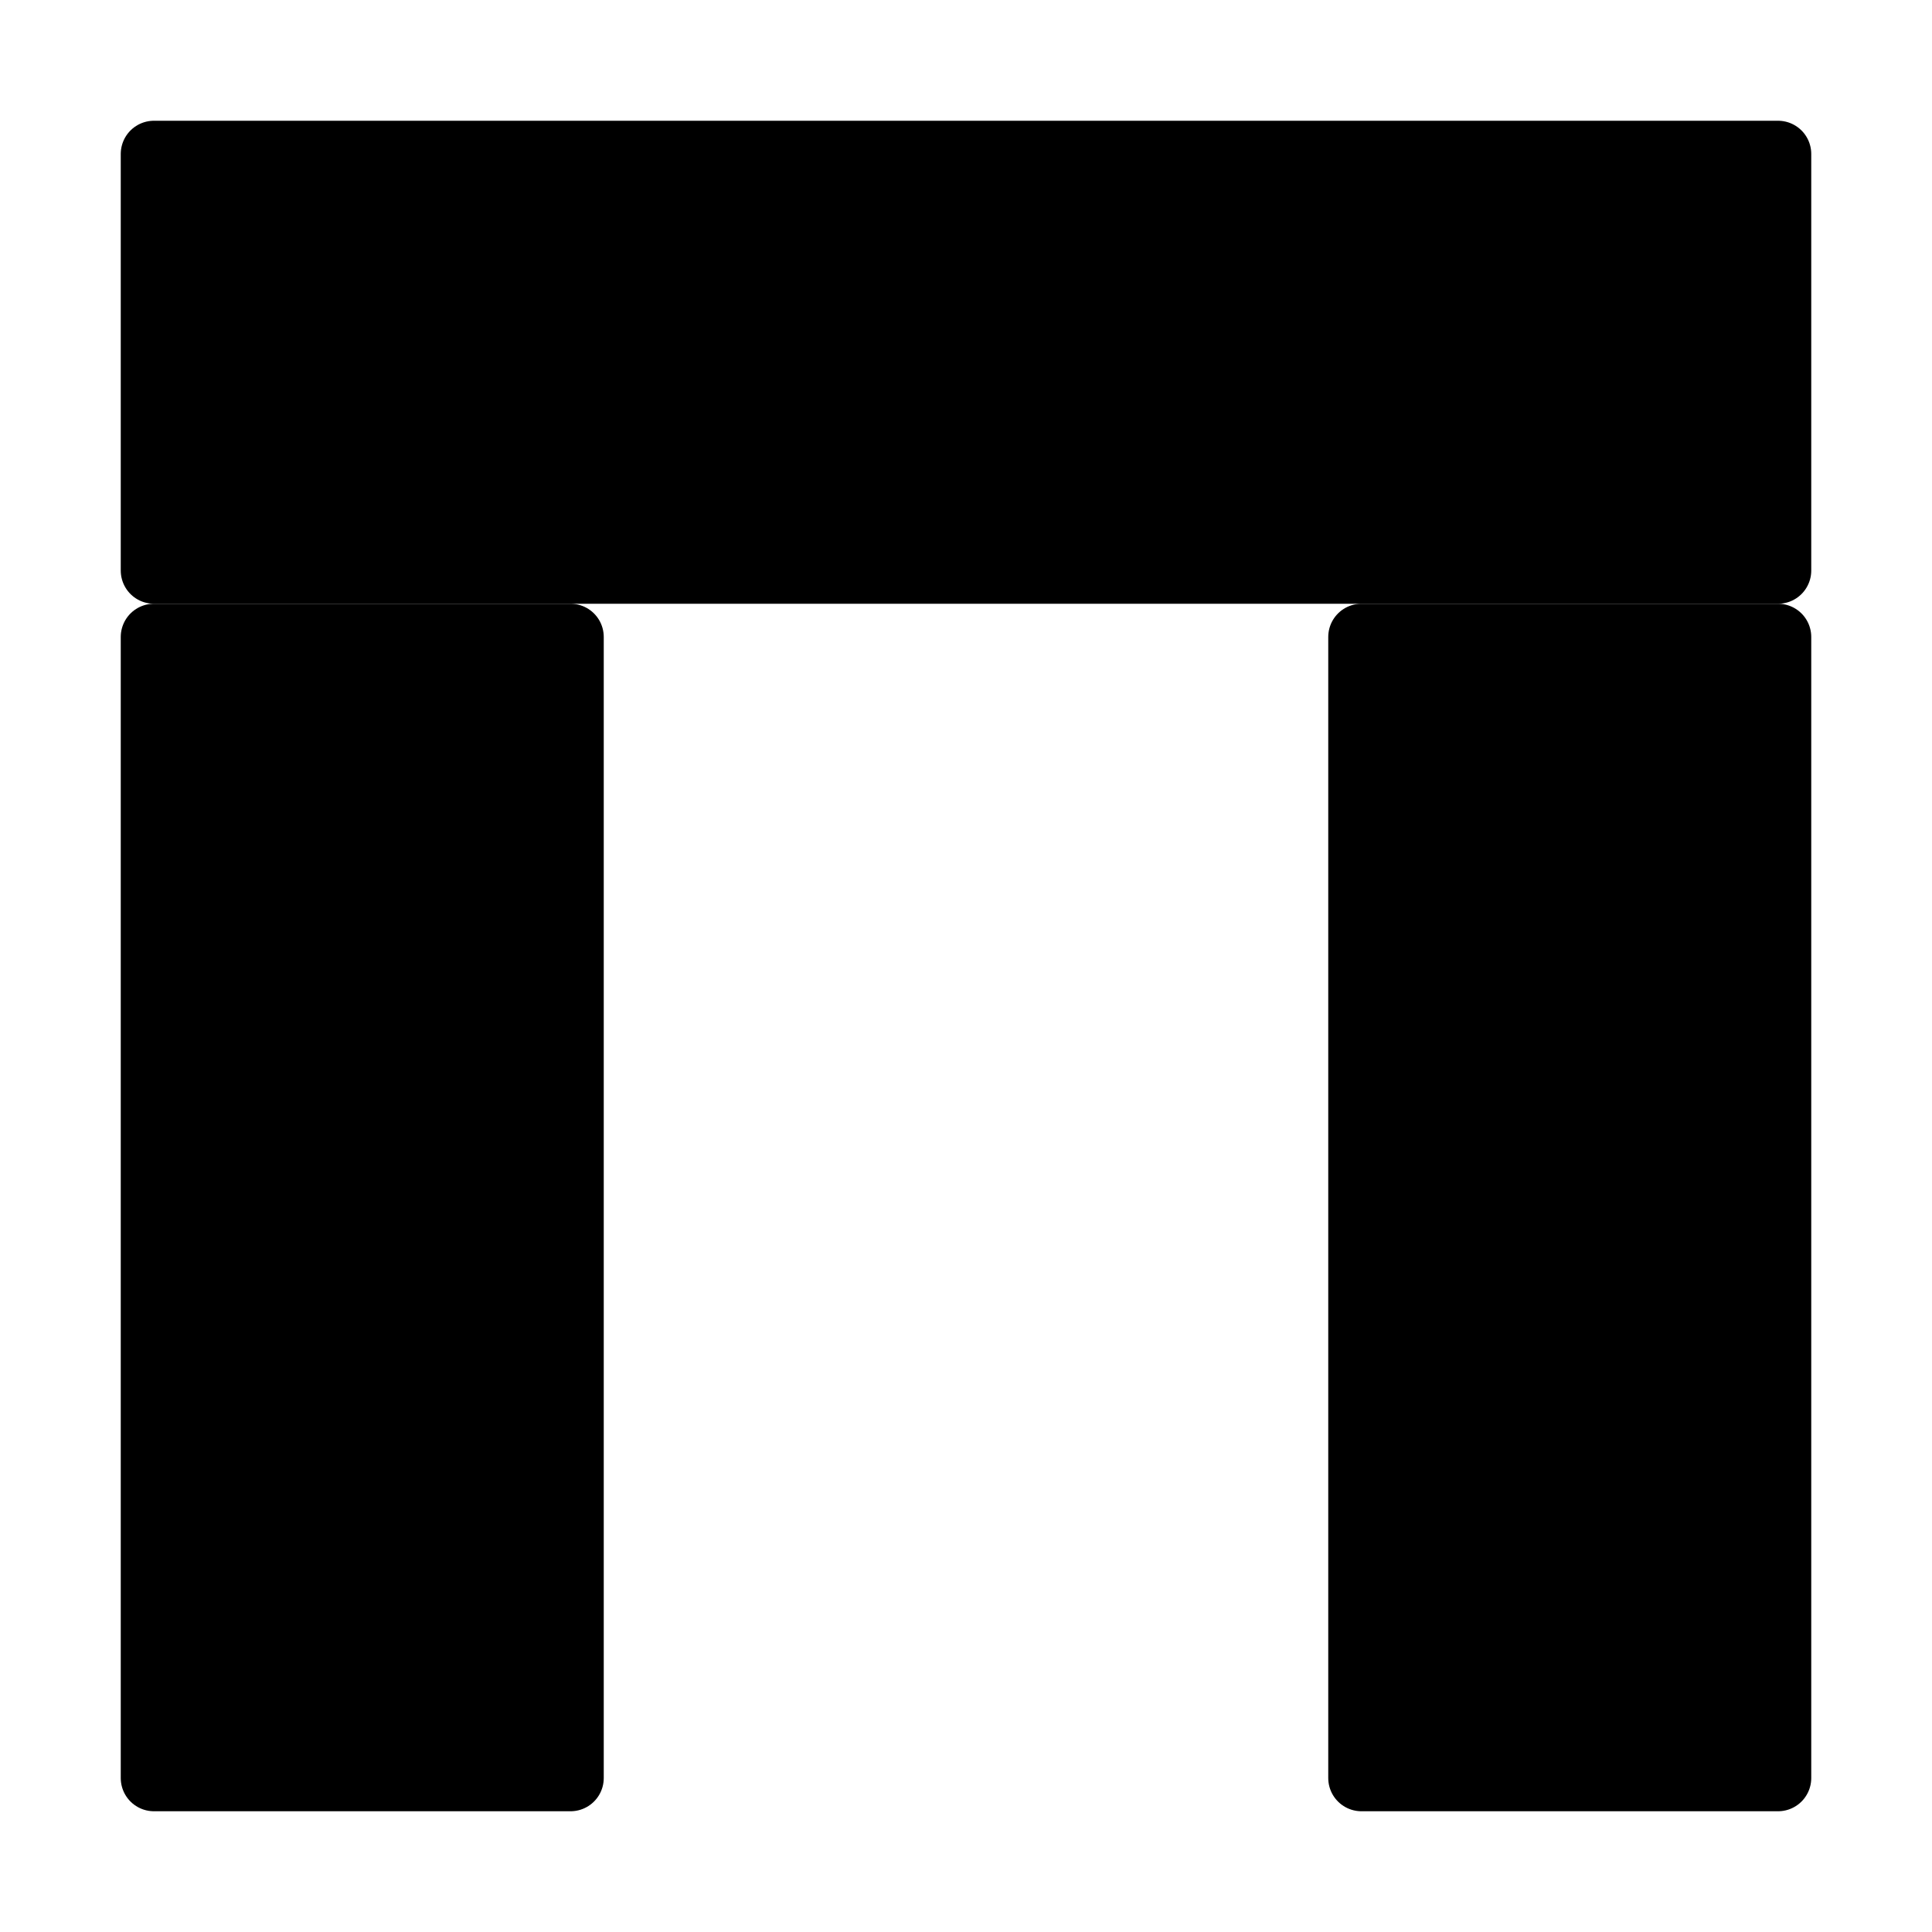
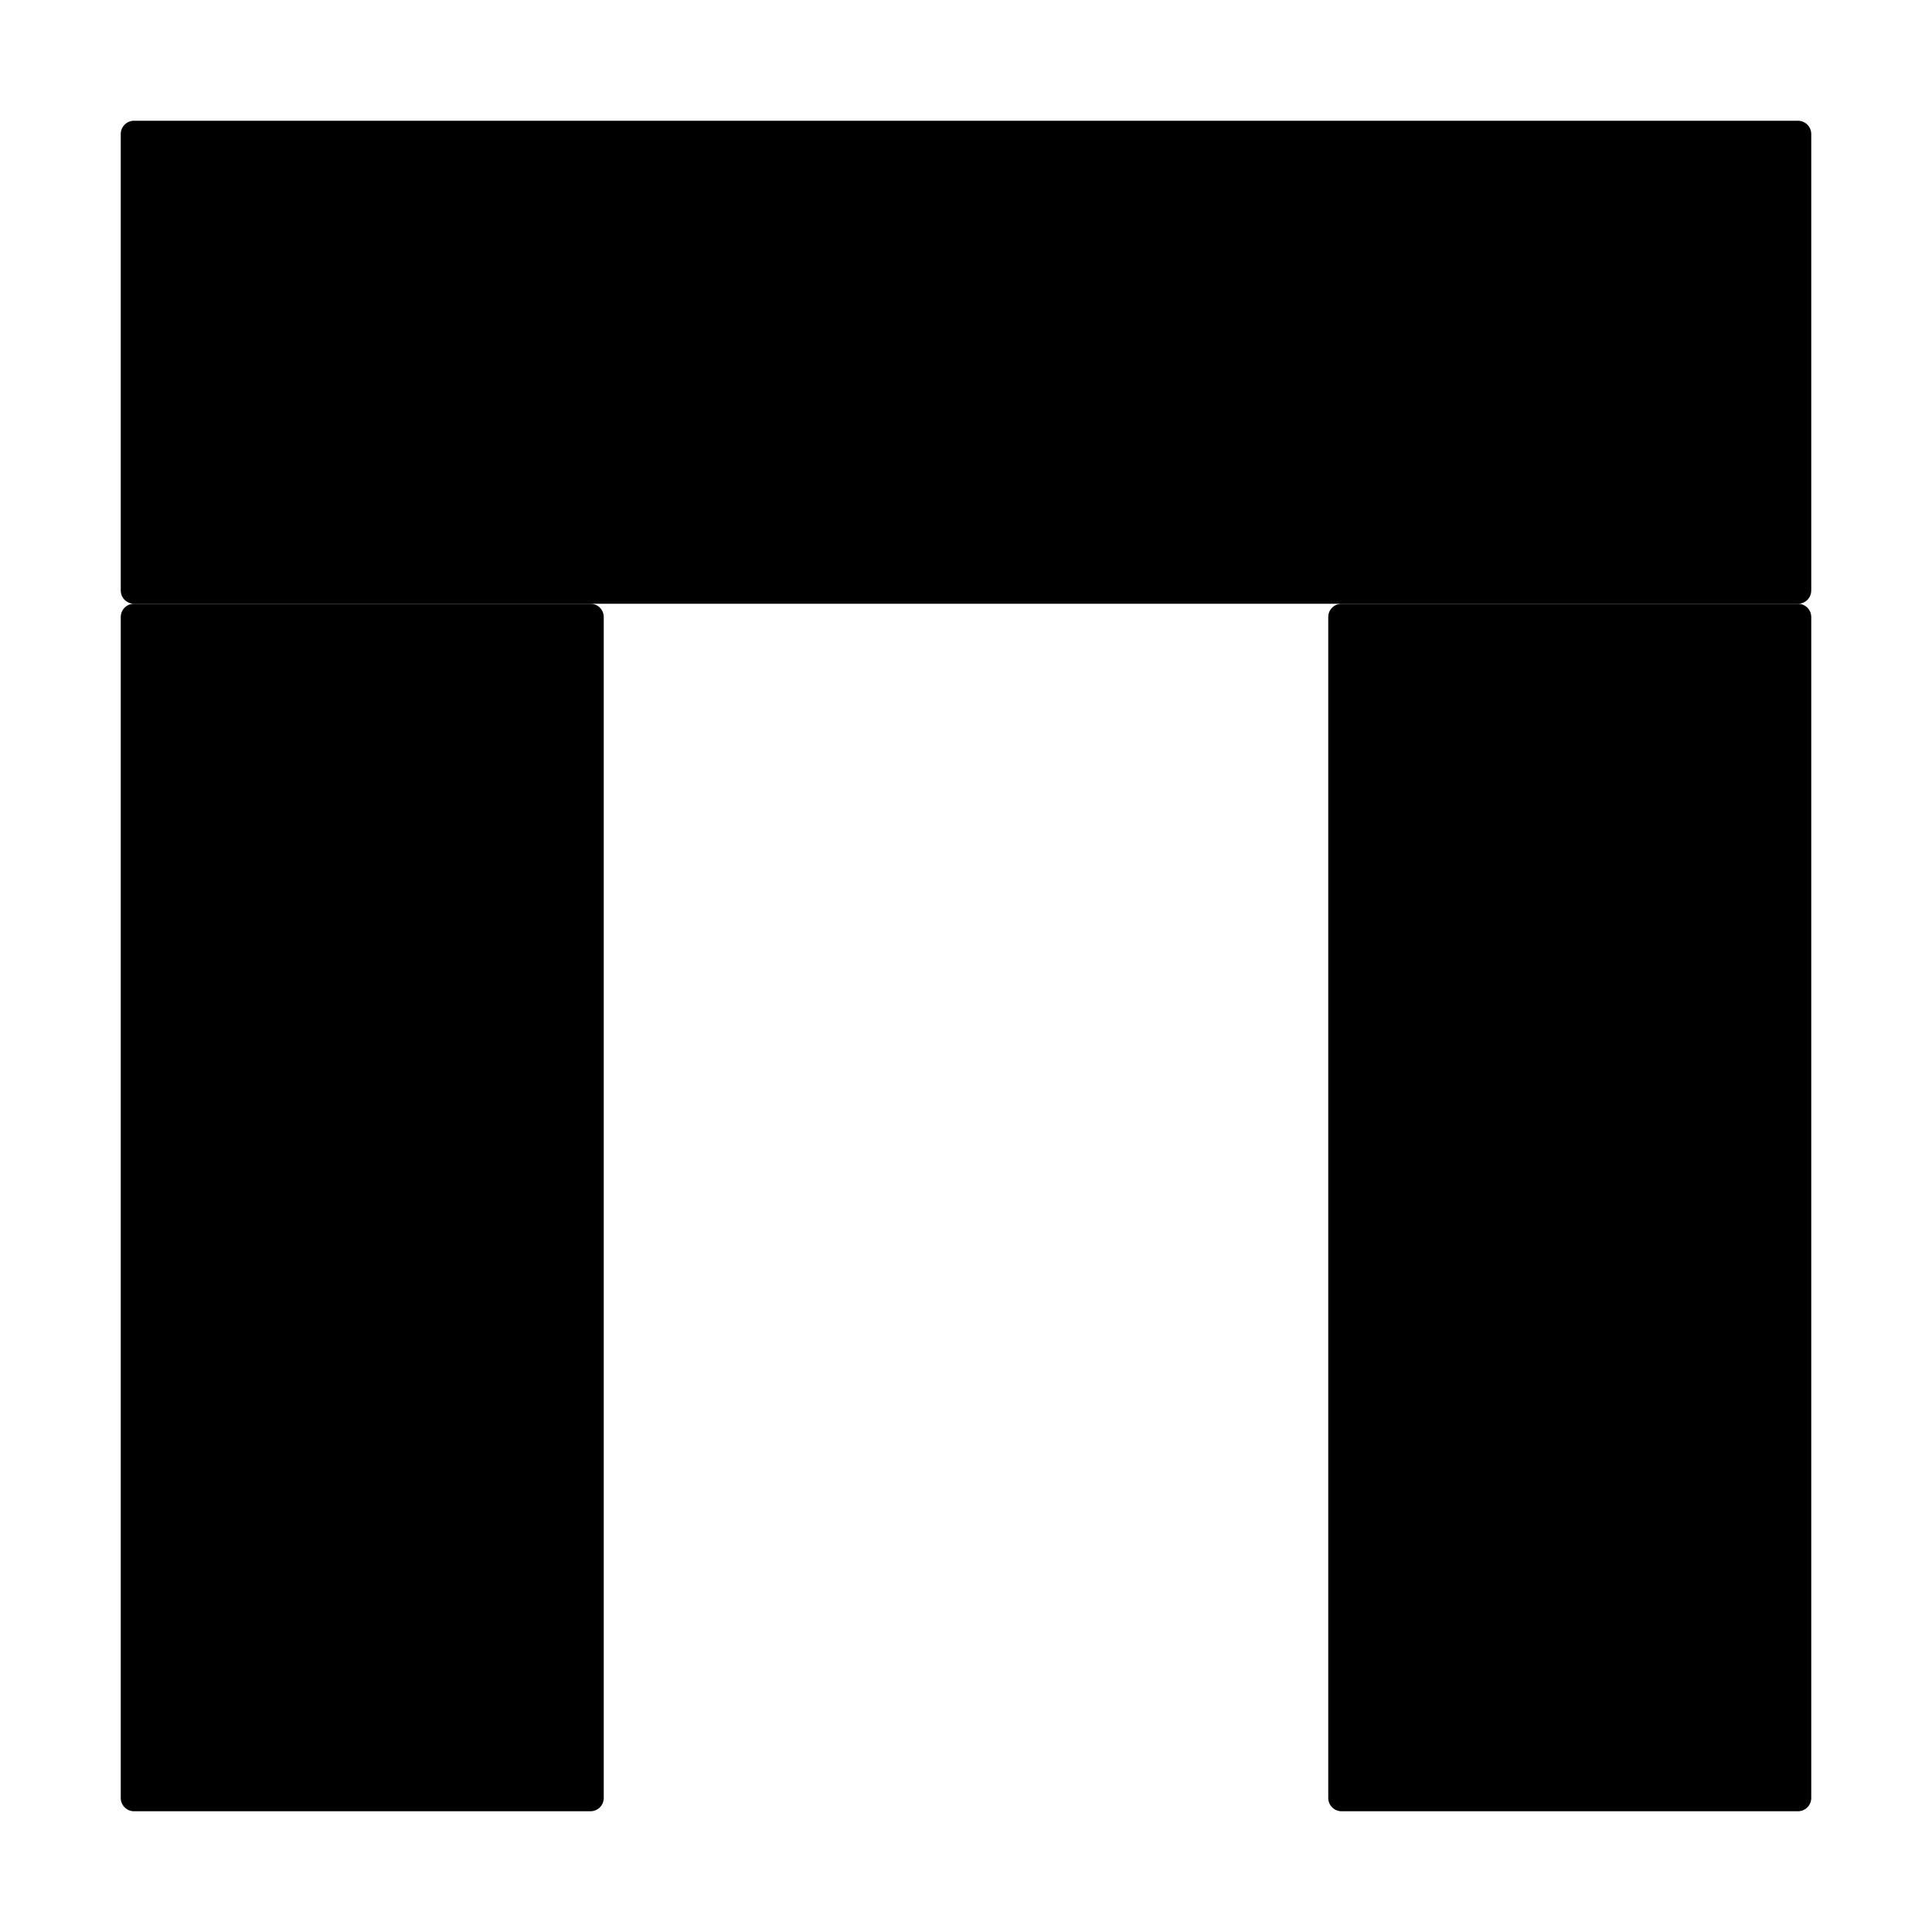
<svg xmlns="http://www.w3.org/2000/svg" viewBox="0 0 64 64" width="64" height="64">
  <g stroke-linejoin="round">
-     <path d="M5.1,5.1H58.9V18.9H5.1Z" fill="currentColor" stroke="currentColor" stroke-width="2.2" />
-     <path d="M5.1,21.1H18.9V58.9H5.1Z" fill="currentColor" stroke="currentColor" stroke-width="2.2" />
-     <path d="M45.1,21.1H58.9V58.9H45.1Z" fill="currentColor" stroke="currentColor" stroke-width="2.2" />
+     <path d="M4.44,4.44H59.56V19.56H4.44Z" fill="currentColor" stroke="currentColor" stroke-width="0.88" />
+     <path d="M4.44,20.44H19.56V59.56H4.44Z" fill="currentColor" stroke="currentColor" stroke-width="0.88" />
+     <path d="M44.44,20.44H59.56V59.56H44.44Z" fill="currentColor" stroke="currentColor" stroke-width="0.88" />
  </g>
</svg>
